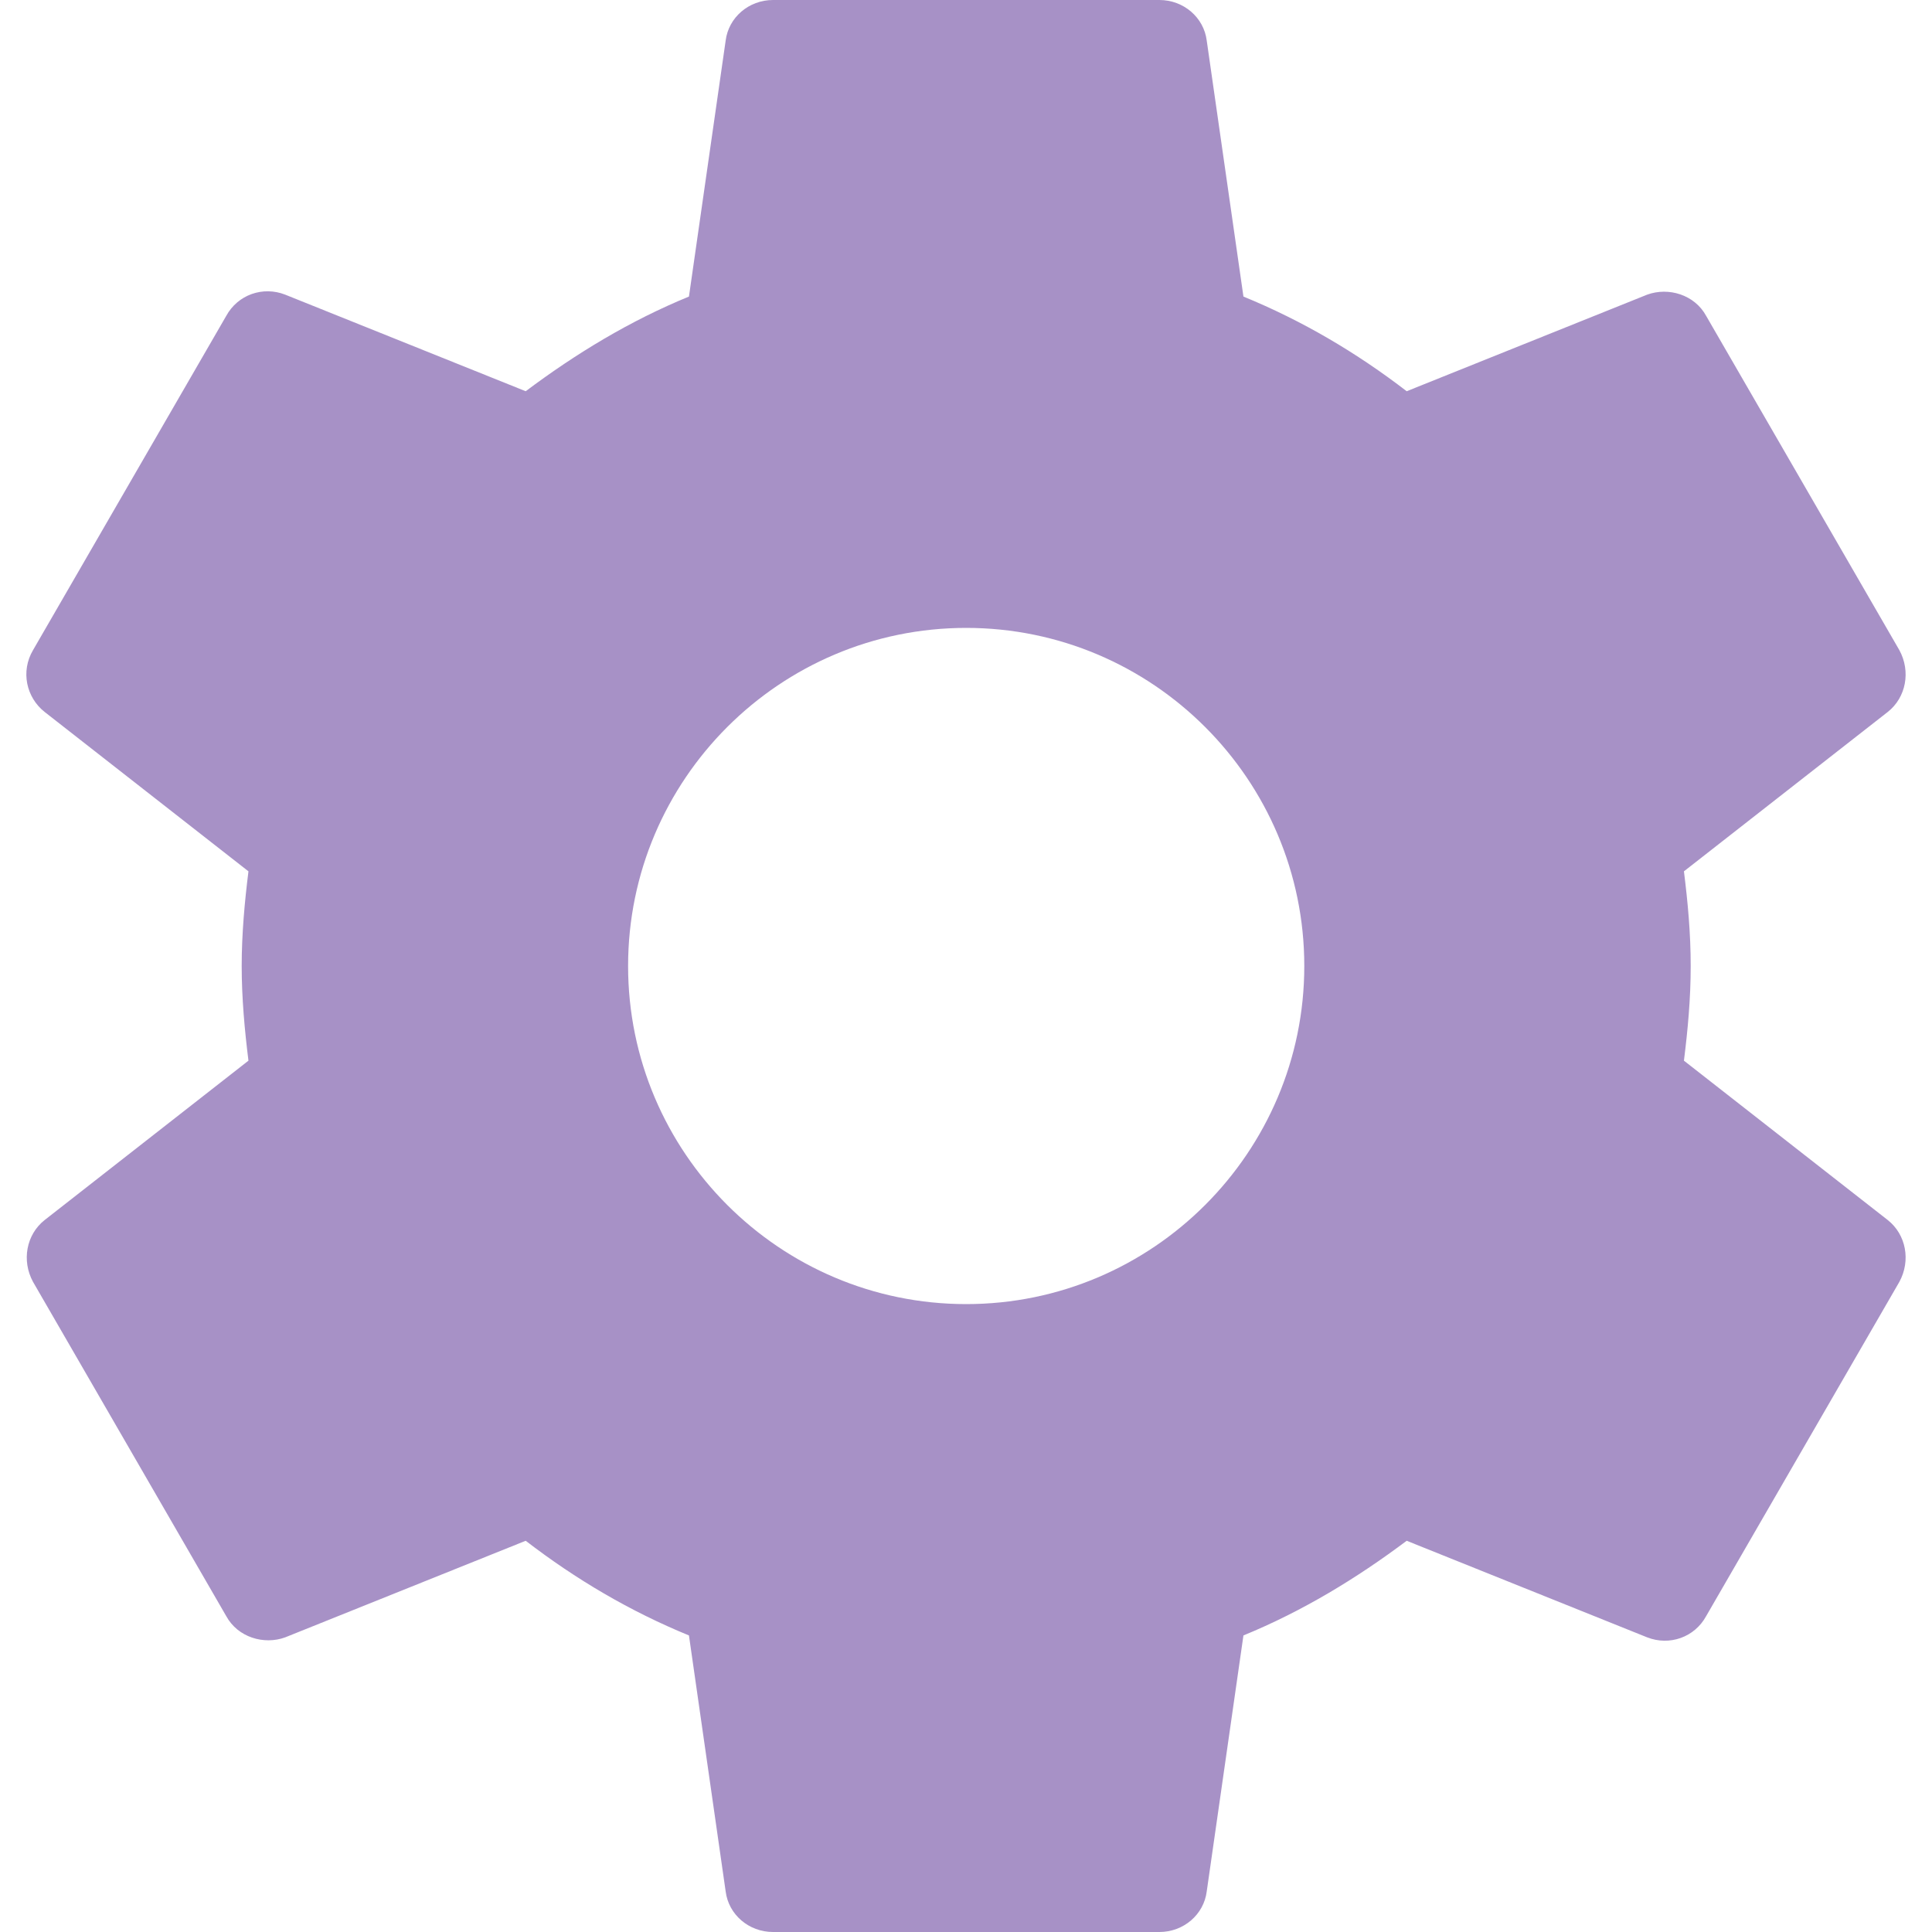
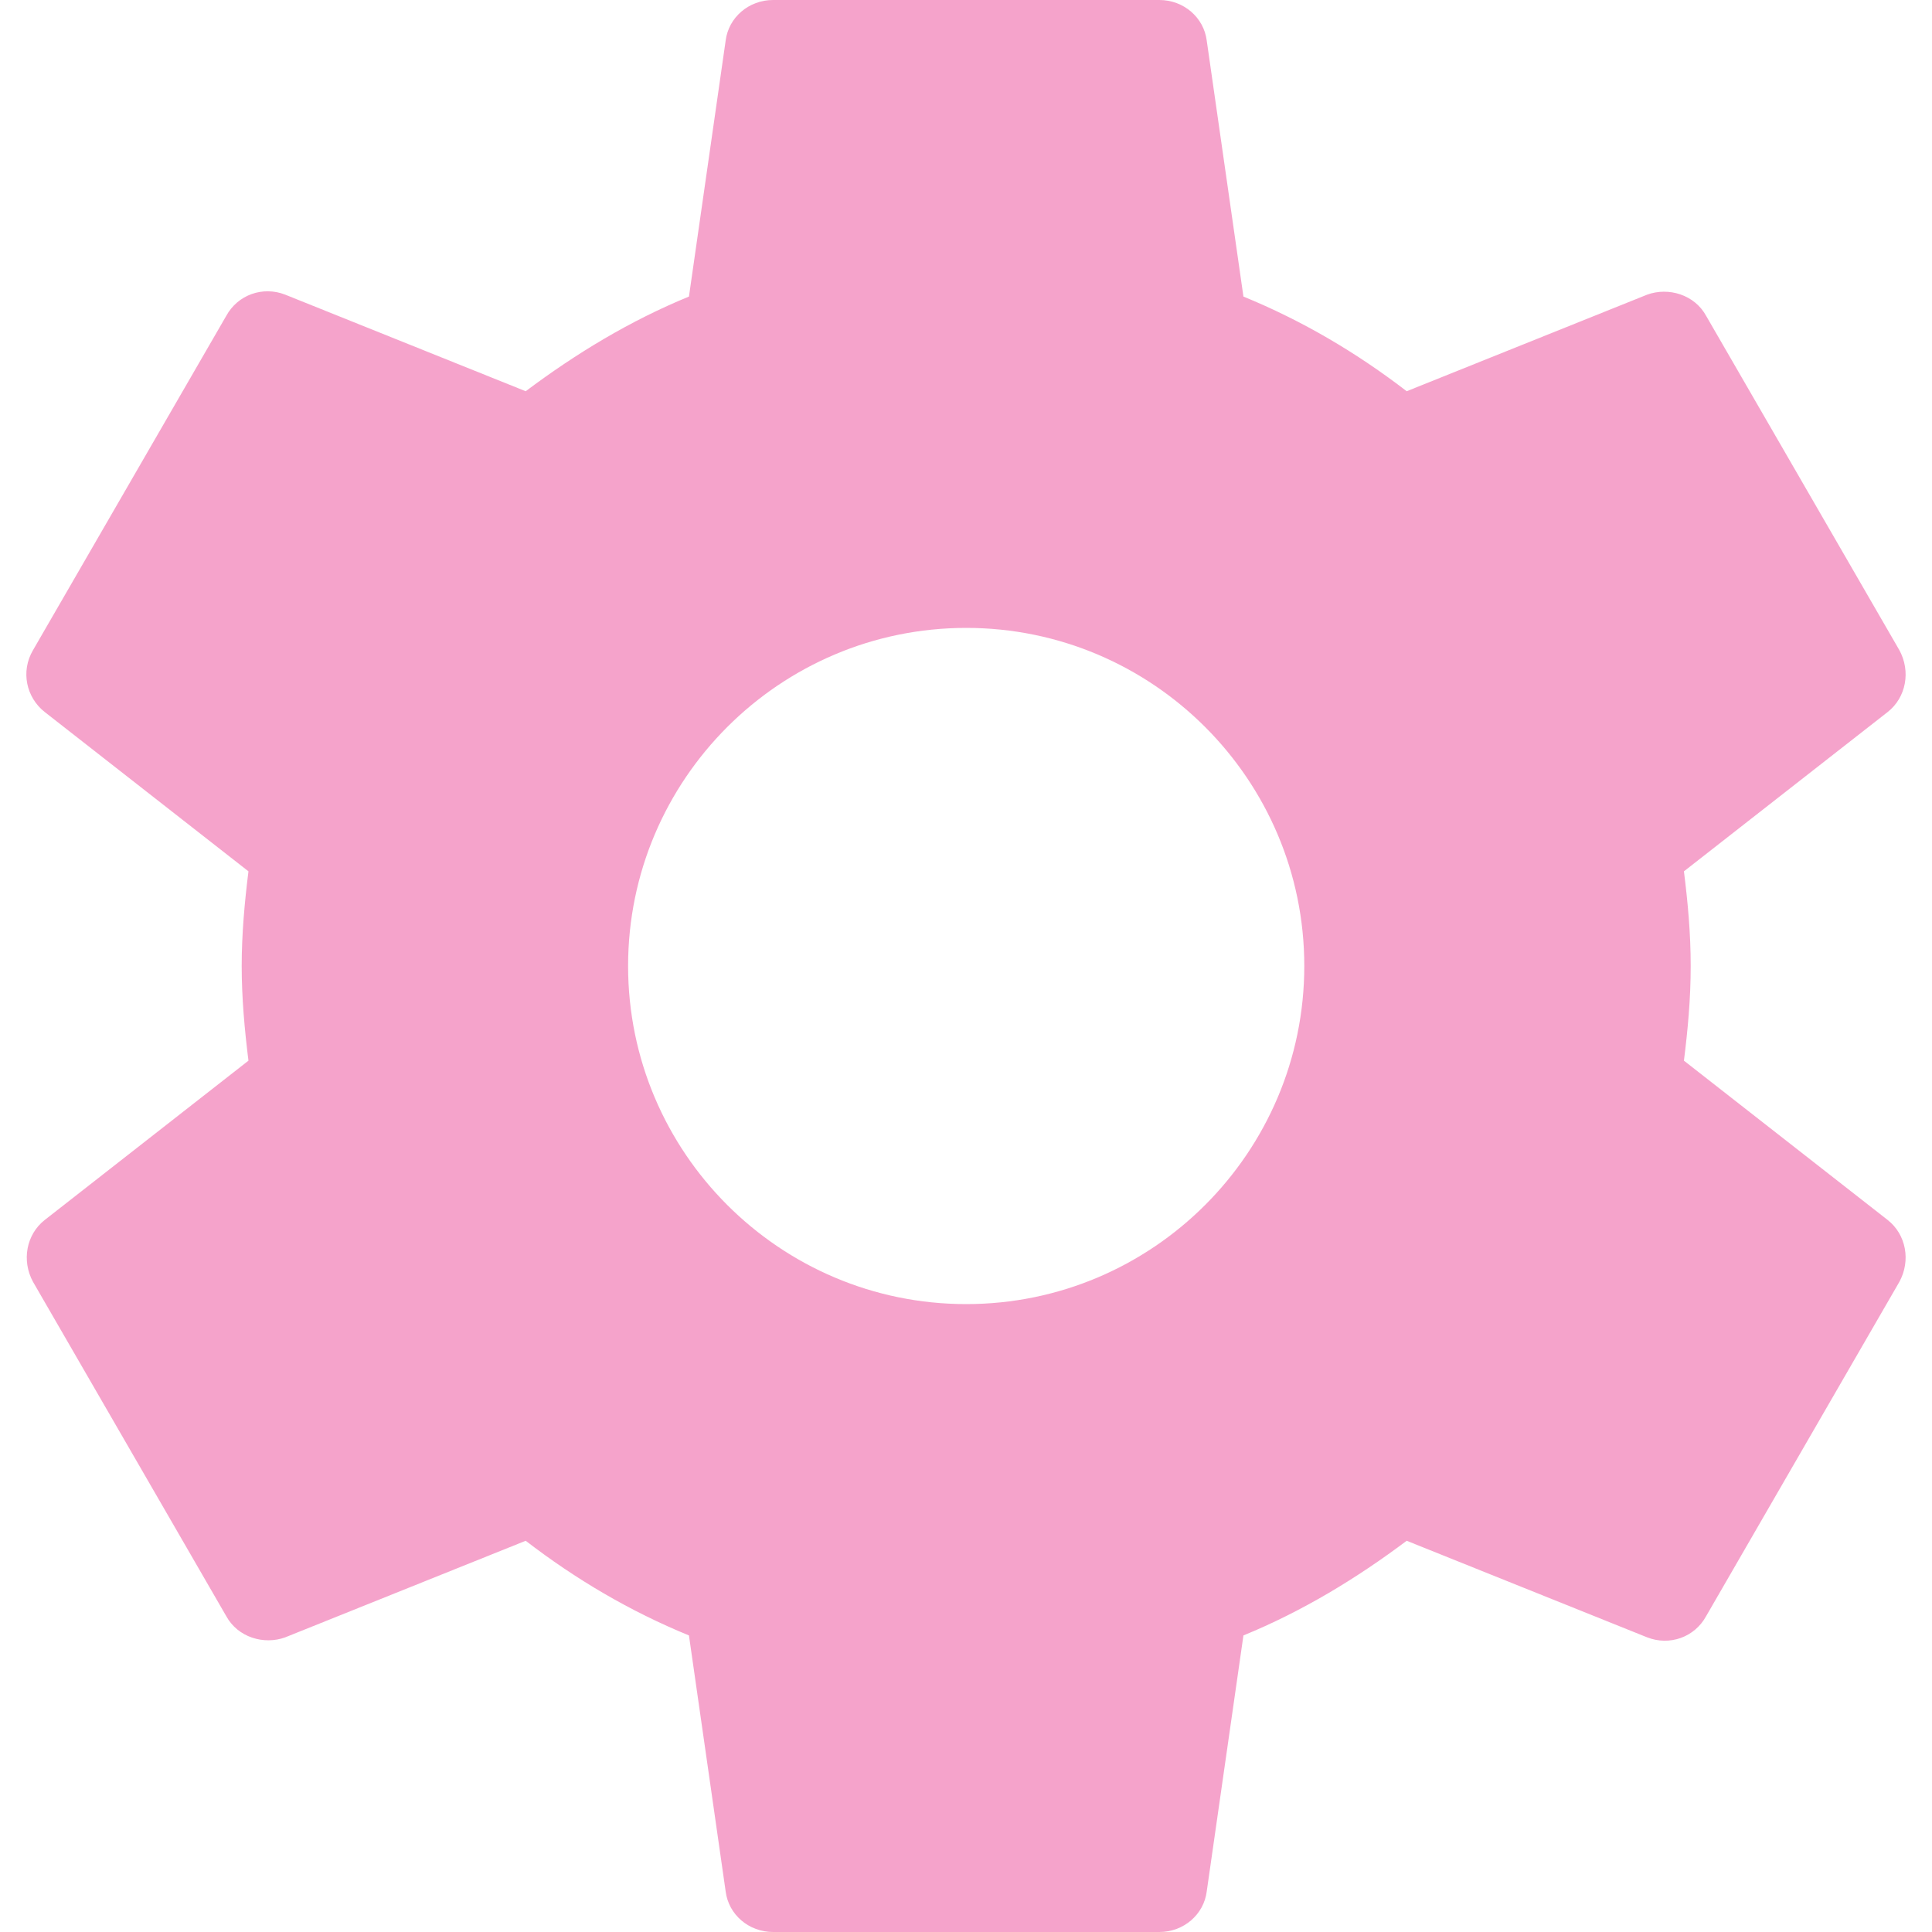
<svg xmlns="http://www.w3.org/2000/svg" width="40" height="40" viewBox="0 0 40 40" fill="none">
-   <path fill-rule="evenodd" clip-rule="evenodd" d="M35.004 20c0 .68-.06 1.32-.14 1.96l4.22 3.3c.38.3.48.84.24 1.28l-4 6.92c-.24.44-.76.62-1.22.44l-4.98-2c-1.04.78-2.16 1.46-3.38 1.96l-.76 5.3c-.06.48-.48.84-.98.84h-8c-.5 0-.92-.36-.98-.84l-.76-5.3c-1.22-.5-2.34-1.16-3.38-1.96l-4.98 2c-.44.16-.98 0-1.22-.44l-4-6.92c-.24-.44-.14-.98.24-1.28l4.22-3.3c-.08-.64-.14-1.3-.14-1.96 0-.66.06-1.32.14-1.96l-4.22-3.3c-.38-.3-.5-.84-.24-1.28l4-6.92c.24-.44.76-.62 1.22-.44l4.98 2c1.04-.78 2.16-1.46 3.38-1.96l.76-5.3c.06-.48.48-.84.98-.84h8c.5 0 .92.36.98.84l.76 5.3c1.22.5 2.34 1.16 3.38 1.96l4.98-2c.44-.16.98 0 1.22.44l4 6.92c.24.44.14.98-.24 1.28l-4.22 3.3c.08.64.14 1.28.14 1.96zm-22 0c0 3.86 3.14 7 7 7s7-3.14 7-7-3.14-7-7-7-7 3.14-7 7z" fill="#50248F" fill-opacity=".5" />
+   <path fill-rule="evenodd" clip-rule="evenodd" d="M35.004 20c0 .68-.06 1.32-.14 1.96l4.22 3.3c.38.3.48.84.24 1.28l-4 6.92c-.24.44-.76.62-1.22.44l-4.98-2c-1.04.78-2.16 1.46-3.38 1.96l-.76 5.3c-.06.48-.48.84-.98.84h-8c-.5 0-.92-.36-.98-.84l-.76-5.3c-1.22-.5-2.34-1.16-3.38-1.96l-4.98 2c-.44.16-.98 0-1.22-.44l-4-6.92c-.24-.44-.14-.98.24-1.28l4.22-3.3c-.08-.64-.14-1.3-.14-1.96 0-.66.06-1.32.14-1.96l-4.22-3.3c-.38-.3-.5-.84-.24-1.28l4-6.92c.24-.44.76-.62 1.22-.44l4.98 2c1.04-.78 2.16-1.46 3.38-1.96l.76-5.3c.06-.48.48-.84.98-.84h8c.5 0 .92.36.98.84l.76 5.3c1.22.5 2.34 1.16 3.38 1.96l4.98-2c.44-.16.98 0 1.22.44l4 6.92c.24.44.14.98-.24 1.28l-4.22 3.3c.08.64.14 1.28.14 1.96zm-22 0c0 3.86 3.14 7 7 7s7-3.14 7-7-3.14-7-7-7-7 3.14-7 7z" fill="#ec4899" fill-opacity=".5" />
</svg>
